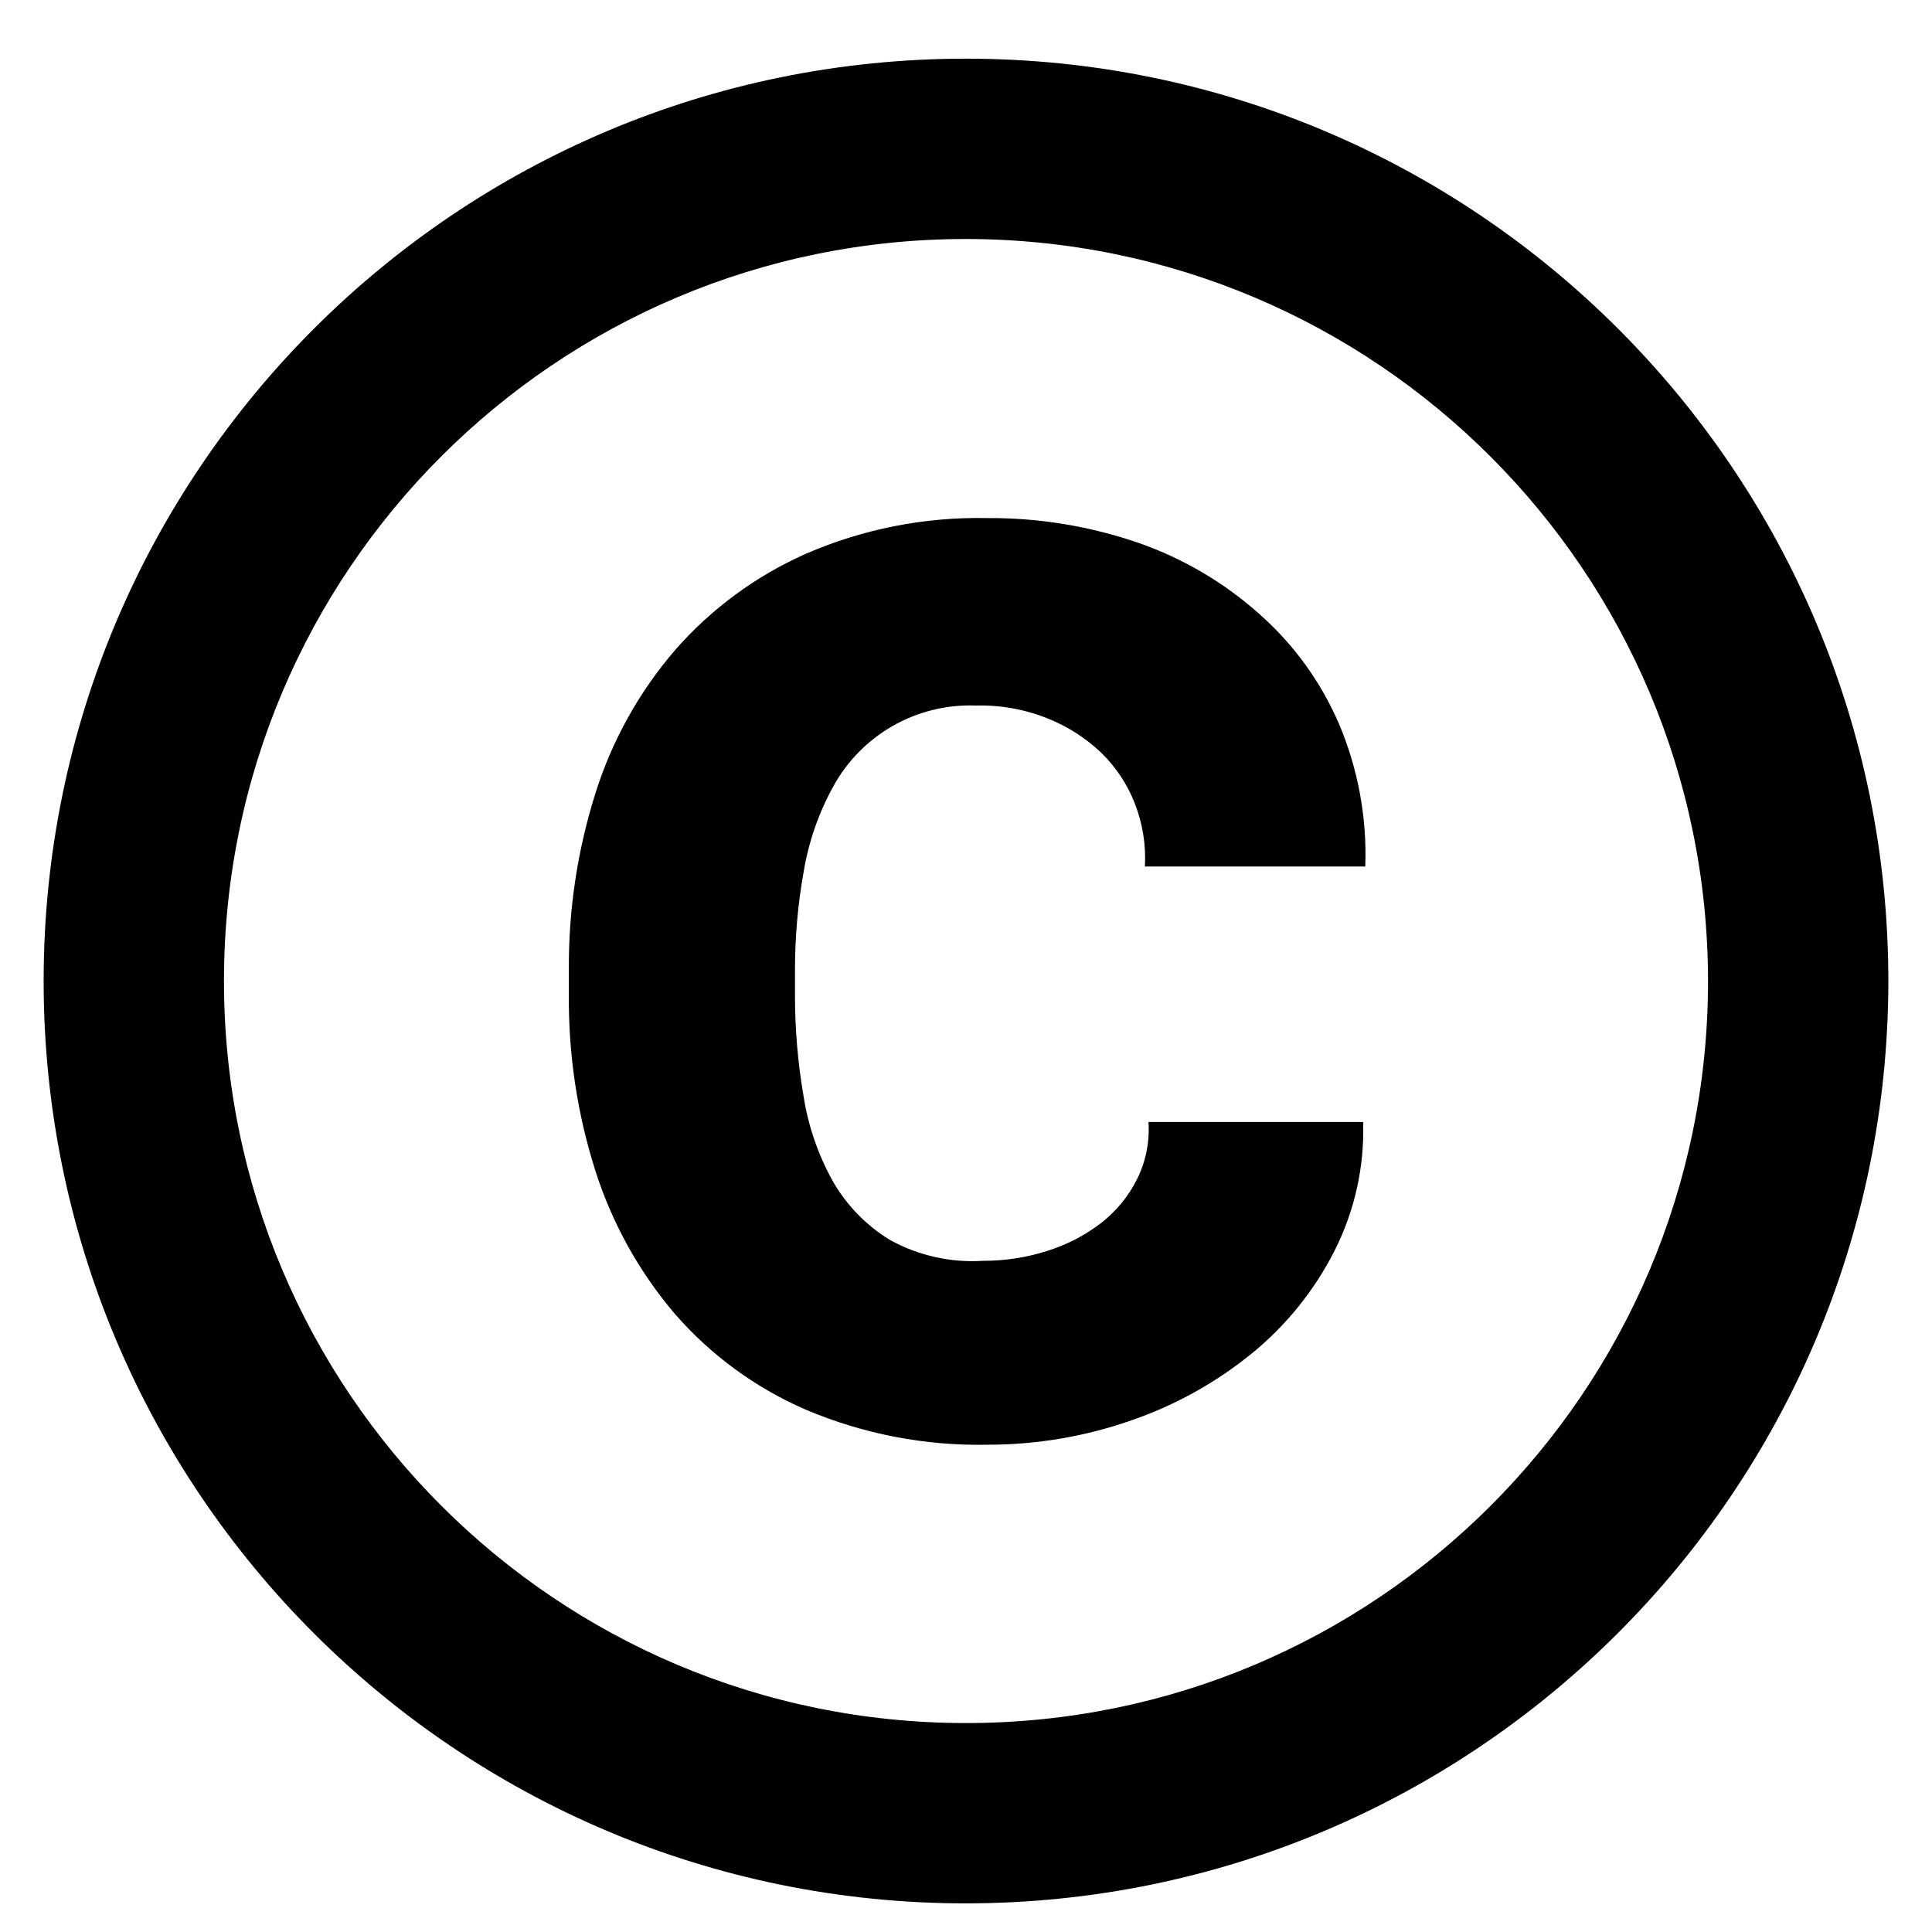
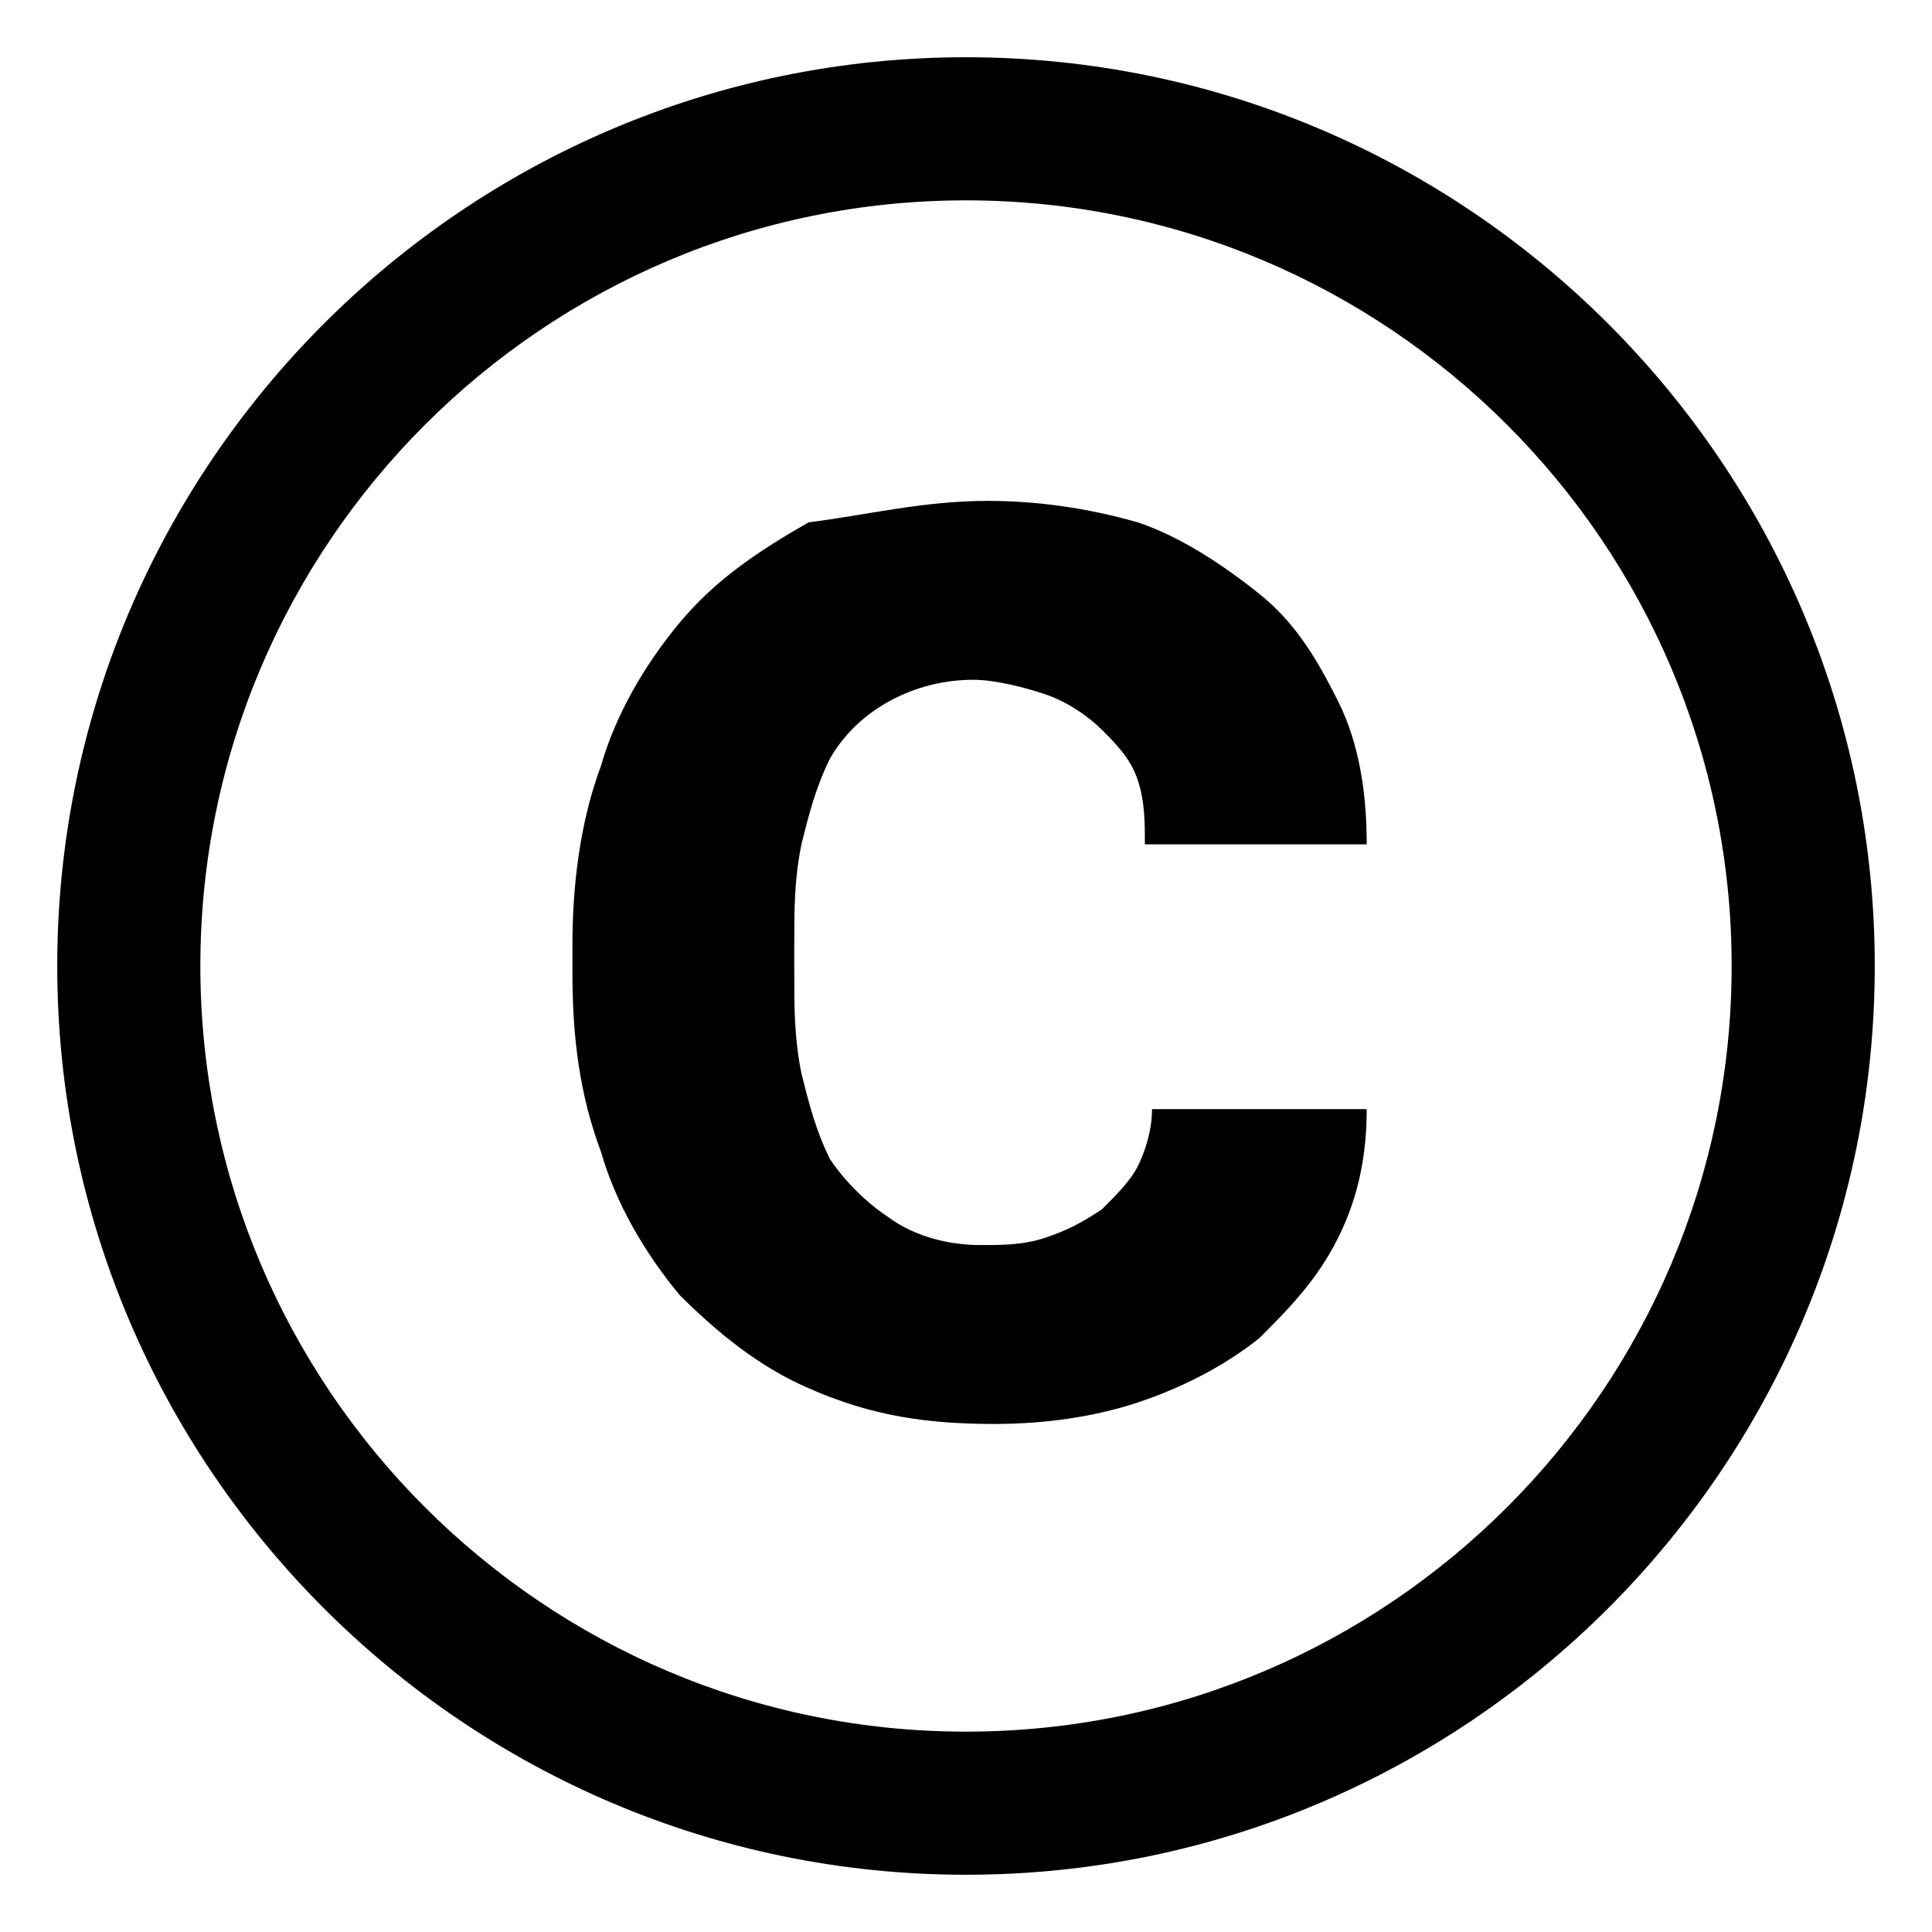
- <svg xmlns="http://www.w3.org/2000/svg" viewBox="0 0 27 27">
-   <path d="M13.5,26.6A12.89,12.89,0,1,1,26.39,13.72,12.9,12.9,0,0,1,13.5,26.6Zm0-23.26A10.37,10.37,0,1,0,23.87,13.72,10.38,10.38,0,0,0,13.5,3.34Z" />
-   <path d="M13.74,17.62a2.9,2.9,0,0,0,.9-.14,2.4,2.4,0,0,0,.75-.39,1.78,1.78,0,0,0,.5-.61,1.56,1.56,0,0,0,.16-.8h3a3.72,3.72,0,0,1-.4,1.8,4.44,4.44,0,0,1-1.15,1.43,5.51,5.51,0,0,1-1.69.94,6.06,6.06,0,0,1-2,.34,6.19,6.19,0,0,1-2.55-.49,5.13,5.13,0,0,1-1.83-1.34,5.8,5.8,0,0,1-1.11-2,7.88,7.88,0,0,1-.37-2.46v-.35a8,8,0,0,1,.37-2.46,5.67,5.67,0,0,1,1.11-2,5.26,5.26,0,0,1,1.83-1.35,6.05,6.05,0,0,1,2.53-.5,6.37,6.37,0,0,1,2.13.35,5,5,0,0,1,1.69,1,4.33,4.33,0,0,1,1.1,1.52,4.68,4.68,0,0,1,.37,2H16a2.1,2.1,0,0,0-.14-.88,2,2,0,0,0-.47-.71,2.34,2.34,0,0,0-.75-.48,2.51,2.51,0,0,0-1-.18,2.18,2.18,0,0,0-2,1.14,3.74,3.74,0,0,0-.41,1.19,7.75,7.75,0,0,0-.12,1.38v.35a8.3,8.3,0,0,0,.12,1.4,3.58,3.58,0,0,0,.41,1.19,2.3,2.3,0,0,0,.8.82A2.38,2.38,0,0,0,13.74,17.62Z" />
+ <svg xmlns="http://www.w3.org/2000/svg" version="1.1" id="Layer_1" x="0px" y="0px" viewBox="0 0 27 27" style="enable-background:new 0 0 27 27;" xml:space="preserve">
+   <g>
+     <path d="M13.7,17.4c0.3,0,0.6,0,0.9-0.1c0.3-0.1,0.5-0.2,0.8-0.4c0.2-0.2,0.4-0.4,0.5-0.6c0.1-0.2,0.2-0.5,0.2-0.8h3   c0,0.6-0.1,1.2-0.4,1.8c-0.3,0.6-0.7,1-1.1,1.4c-0.5,0.4-1.1,0.7-1.7,0.9c-0.6,0.2-1.3,0.3-2,0.3c-0.9,0-1.7-0.1-2.6-0.5   c-0.7-0.3-1.3-0.8-1.8-1.3c-0.5-0.6-0.9-1.3-1.1-2c-0.3-0.8-0.4-1.6-0.4-2.5v-0.4c0-0.8,0.1-1.7,0.4-2.5c0.2-0.7,0.6-1.4,1.1-2   c0.5-0.6,1.1-1,1.8-1.4C12.1,7.2,12.9,7,13.8,7c0.7,0,1.4,0.1,2.1,0.3c0.6,0.2,1.2,0.6,1.7,1c0.5,0.4,0.8,0.9,1.1,1.5   c0.3,0.6,0.4,1.3,0.4,2H16c0-0.3,0-0.6-0.1-0.9c-0.1-0.3-0.3-0.5-0.5-0.7c-0.2-0.2-0.5-0.4-0.8-0.5c-0.3-0.1-0.7-0.2-1-0.2   c-0.8,0-1.6,0.4-2,1.1c-0.2,0.4-0.3,0.8-0.4,1.2c-0.1,0.5-0.1,0.9-0.1,1.4v0.4c0,0.5,0,0.9,0.1,1.4c0.1,0.4,0.2,0.8,0.4,1.2   c0.2,0.3,0.5,0.6,0.8,0.8C12.8,17.3,13.3,17.4,13.7,17.4z" />
+     <path d="M13.5,26.2c-7,0-12.7-5.7-12.7-12.7S6.5,0.8,13.5,0.8s12.7,5.7,12.7,12.7S20.5,26.2,13.5,26.2z M13.5,2.8   C7.6,2.8,2.8,7.6,2.8,13.5s4.8,10.7,10.7,10.7s10.7-4.8,10.7-10.7S19.4,2.8,13.5,2.8z" />
+   </g>
</svg>
